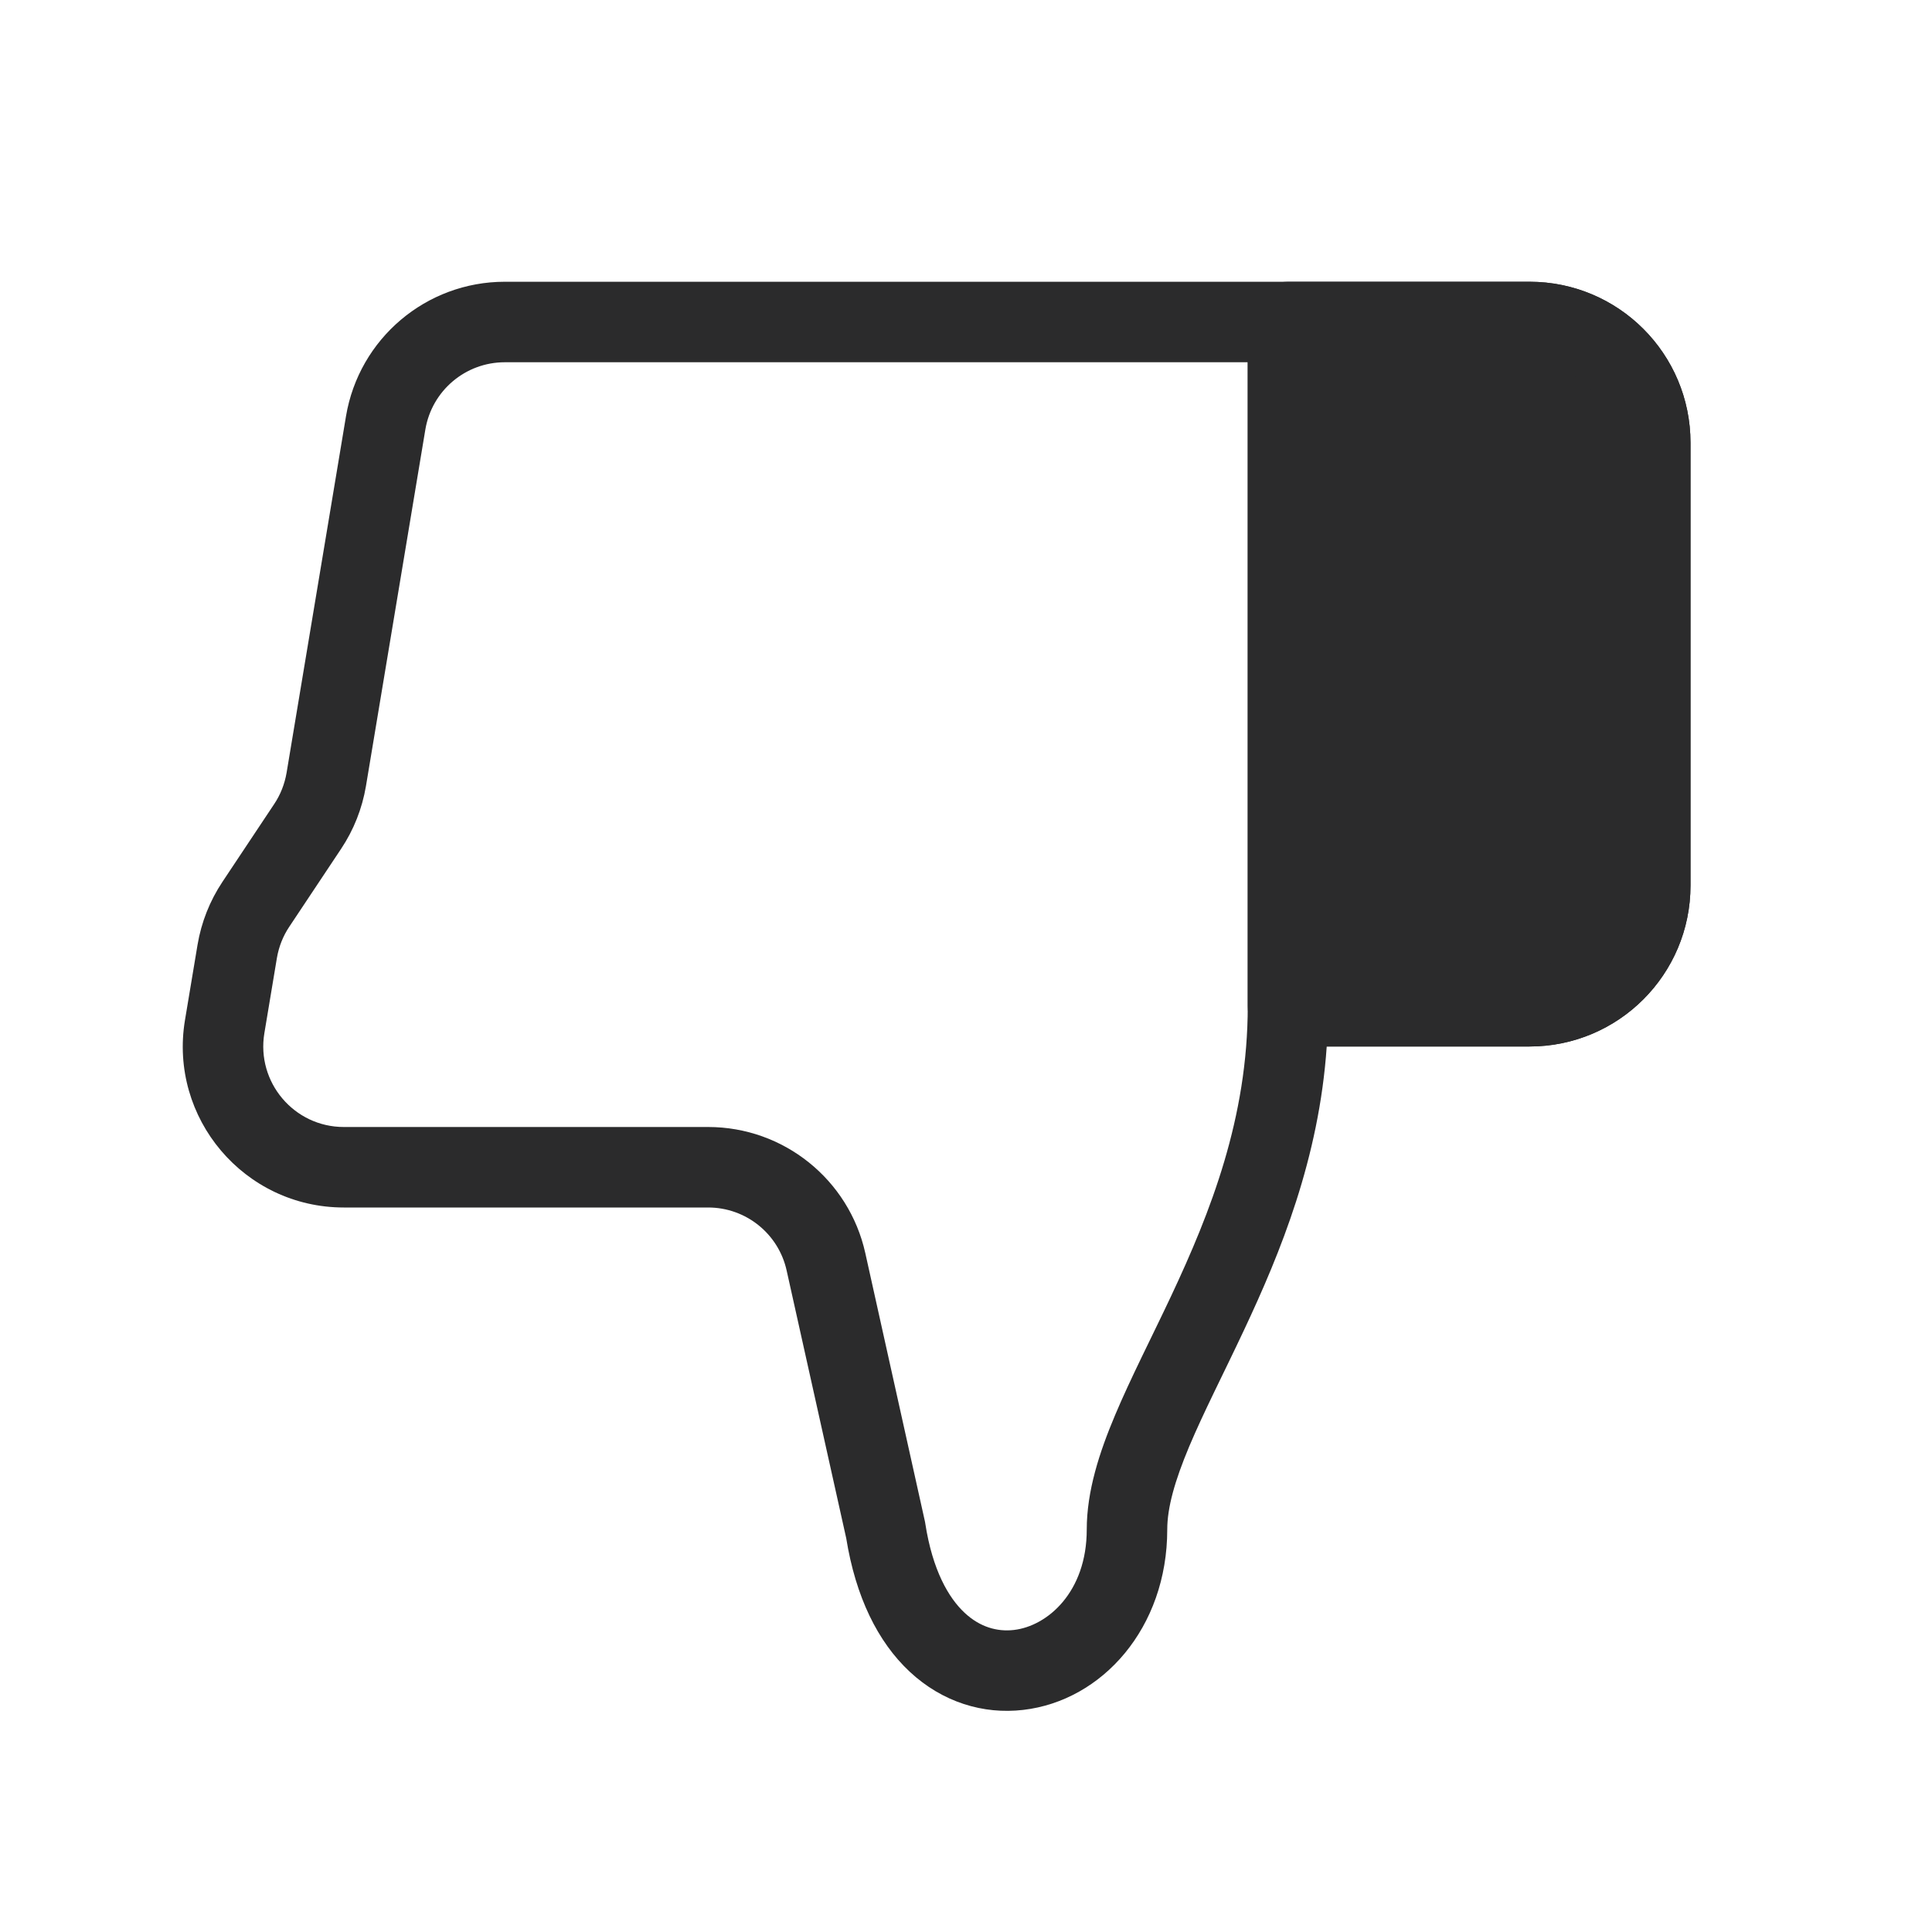
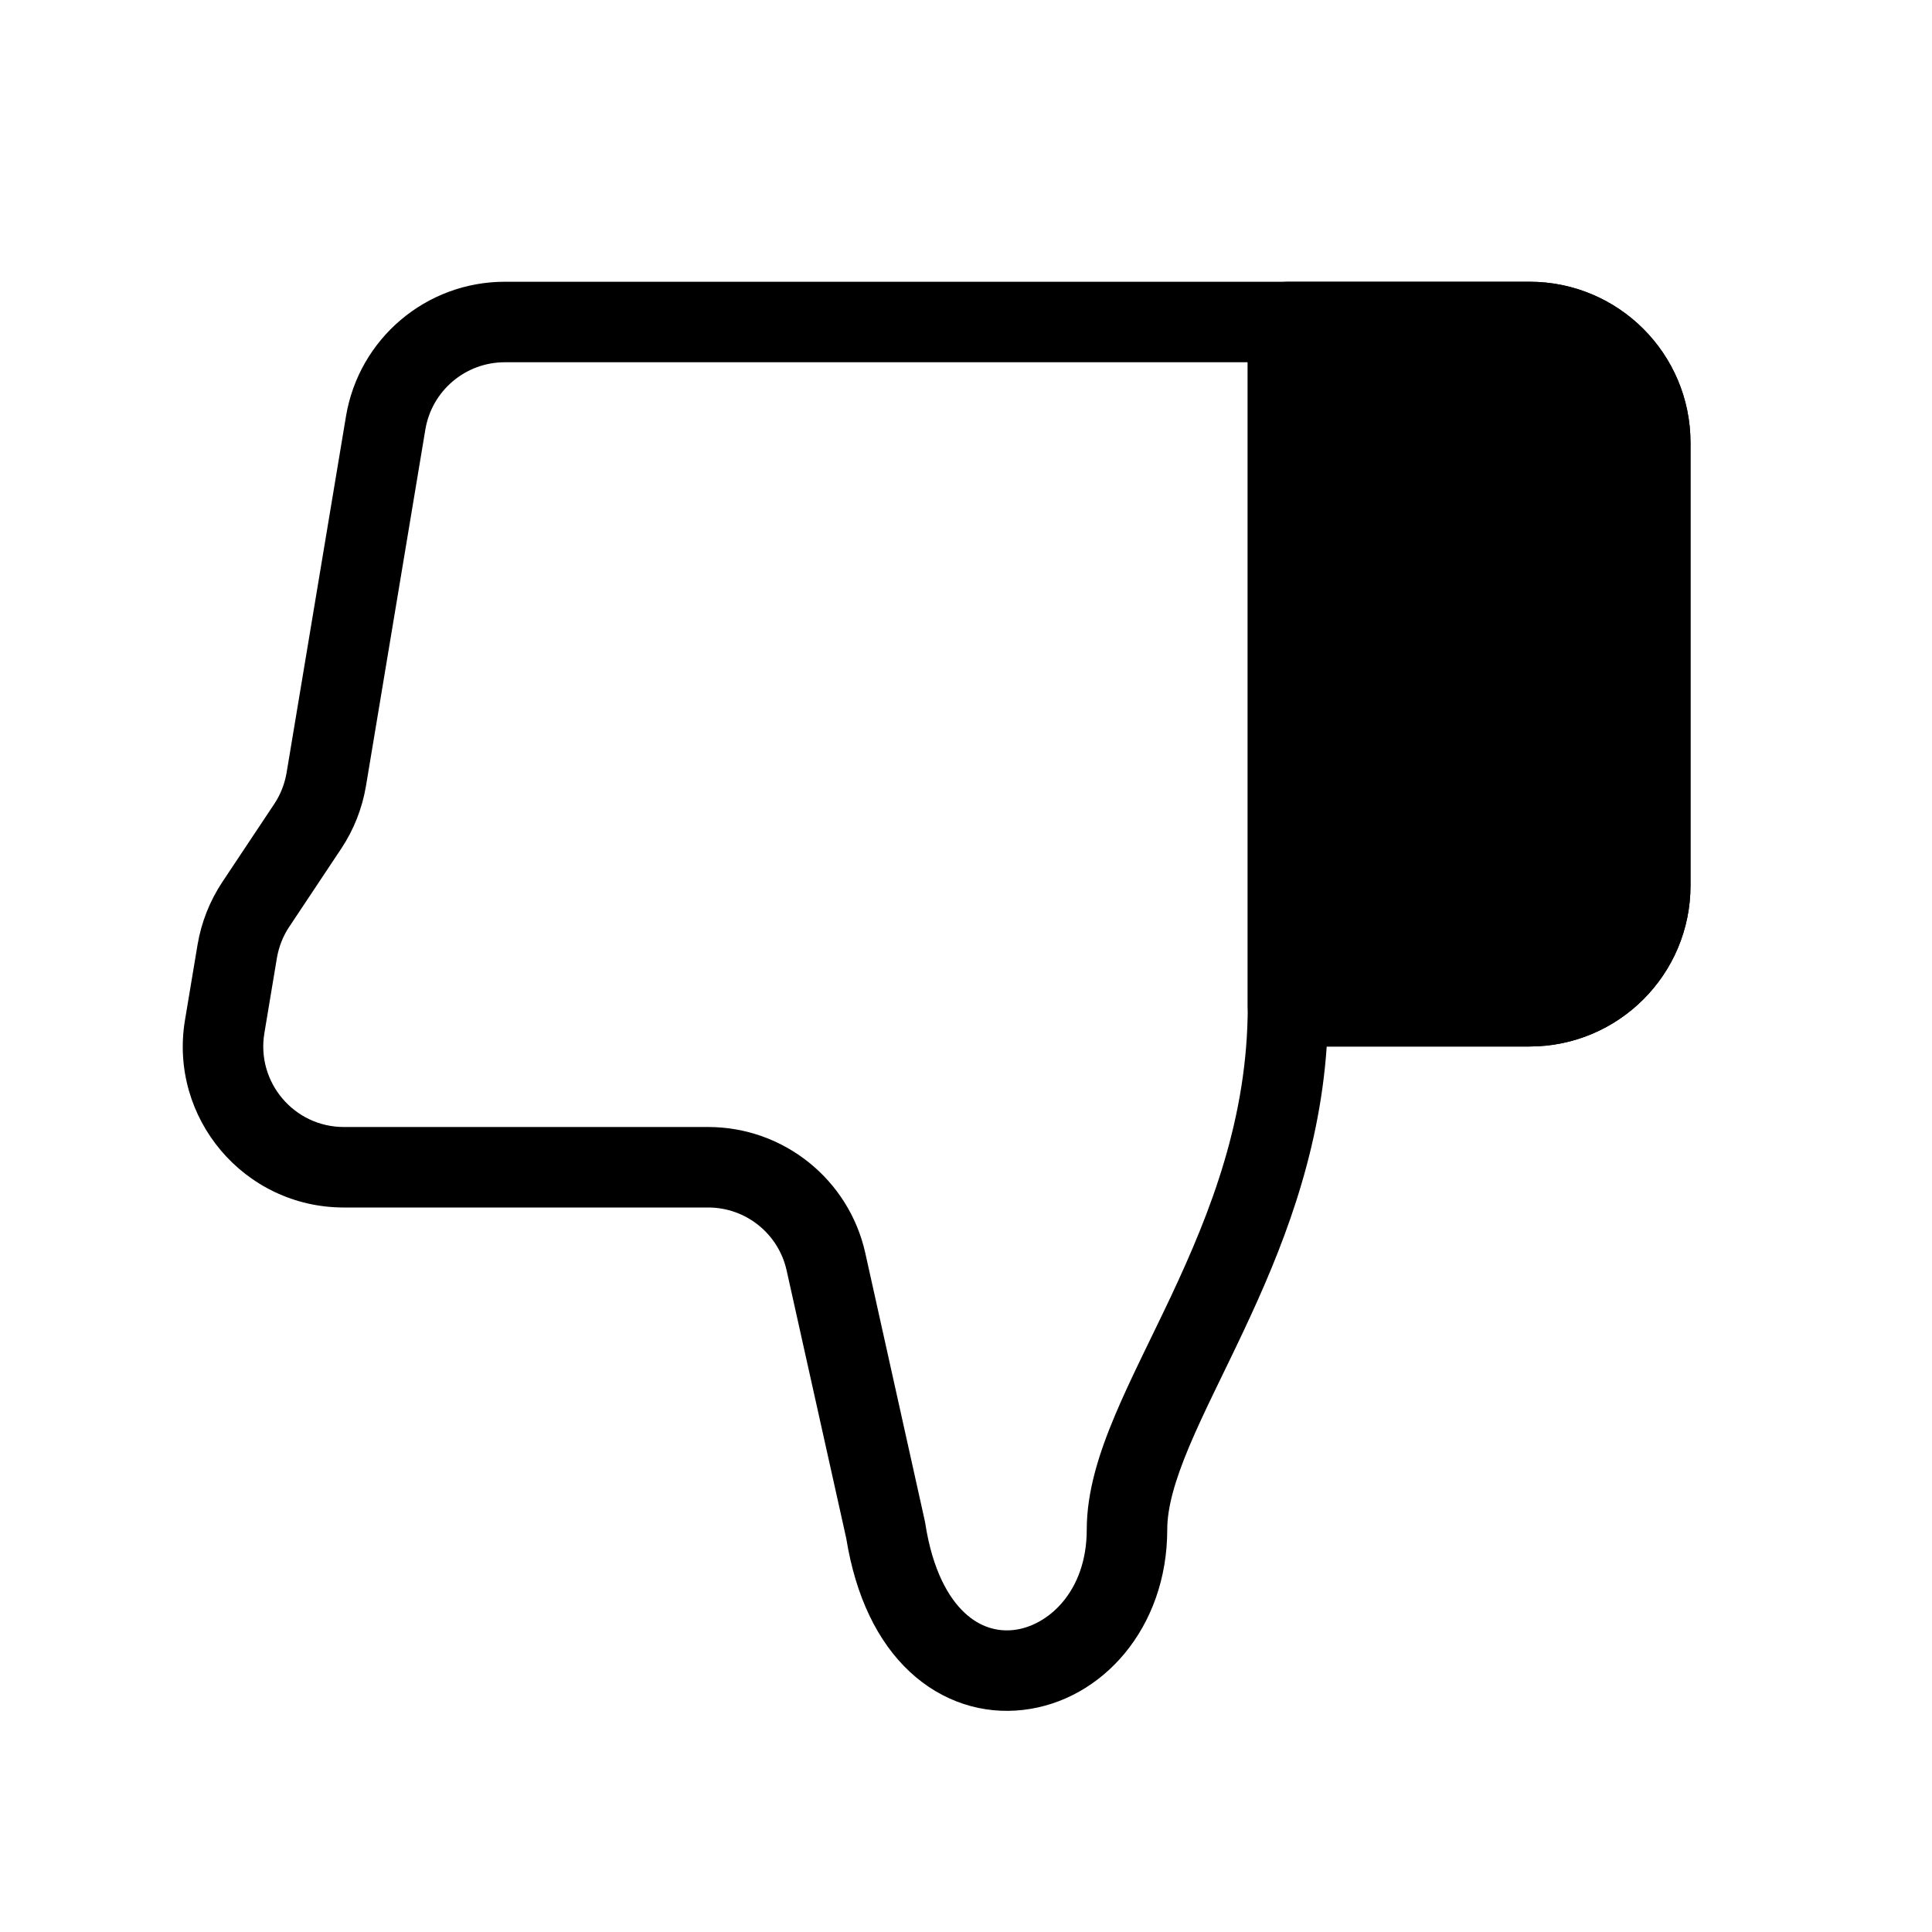
<svg xmlns="http://www.w3.org/2000/svg" width="24" height="24" viewBox="0 0 24 24" fill="none">
-   <path d="M16 4L16 12.5L19 12.5C19.828 12.5 20.5 11.828 20.5 11L20.5 5.5C20.5 4.672 19.828 4 19 4L16 4Z" fill="#2B2B2C" />
-   <path d="M16 13C15.724 13 15.5 12.776 15.5 12.5L15.5 4C15.5 3.724 15.724 3.5 16 3.5L19 3.5C20.105 3.5 21 4.395 21 5.5L21 11C21 12.105 20.105 13 19 13L16 13ZM20 5.5C20 4.948 19.552 4.5 19 4.5L16.5 4.5L16.5 12L19 12C19.552 12 20 11.552 20 11L20 5.5Z" fill="#2B2B2C" />
-   <path d="M12.711 21.241C12.217 21.299 11.708 21.147 11.3 20.766C10.902 20.394 10.629 19.834 10.512 19.108L9.772 15.783C9.671 15.326 9.266 15 8.797 15L4.271 15C3.035 15 2.095 13.89 2.298 12.671L2.454 11.736C2.501 11.457 2.606 11.191 2.763 10.955L3.405 9.99C3.484 9.873 3.536 9.739 3.56 9.6L4.298 5.171C4.459 4.207 5.293 3.5 6.271 3.5L19 3.5C20.105 3.5 21 4.396 21 5.5L21 11C21 12.105 20.105 13 19 13L16.481 13C16.386 14.391 15.907 15.559 15.452 16.526C15.191 17.081 14.956 17.534 14.773 17.968C14.593 18.397 14.5 18.728 14.5 19C14.5 20.221 13.693 21.127 12.711 21.241ZM20 5.5C20 4.948 19.552 4.5 19 4.5L16.5 4.5L16.5 12L19 12C19.552 12 20 11.552 20 11L20 5.5ZM13.5 19C13.5 18.523 13.657 18.041 13.852 17.579C14.044 17.122 14.31 16.606 14.548 16.1C15.039 15.055 15.5 13.887 15.5 12.5L15.5 4.5L6.271 4.5C5.782 4.5 5.365 4.853 5.284 5.335L4.546 9.765C4.499 10.044 4.394 10.31 4.237 10.545L3.595 11.51C3.516 11.627 3.464 11.76 3.44 11.899L3.284 12.835C3.183 13.444 3.653 14 4.271 14L8.797 14C9.734 14 10.546 14.652 10.749 15.566L11.488 18.892C11.491 18.902 11.492 18.913 11.494 18.924C11.584 19.508 11.785 19.85 11.982 20.034C12.174 20.214 12.39 20.272 12.595 20.248C13.011 20.2 13.5 19.779 13.5 19Z" fill="#2B2B2C" />
+   <path d="M16 4L16 12.5L19 12.5C19.828 12.5 20.5 11.828 20.5 11L20.5 5.5C20.5 4.672 19.828 4 19 4L16 4Z" fill="currentColor" />
+   <path d="M16 13C15.724 13 15.5 12.776 15.5 12.5L15.5 4C15.5 3.724 15.724 3.5 16 3.5L19 3.5C20.105 3.5 21 4.395 21 5.5L21 11C21 12.105 20.105 13 19 13L16 13ZM20 5.5C20 4.948 19.552 4.5 19 4.5L16.5 4.5L16.5 12L19 12C19.552 12 20 11.552 20 11L20 5.5Z" fill="currentColor" />
+   <path d="M12.711 21.241C12.217 21.299 11.708 21.147 11.3 20.766C10.902 20.394 10.629 19.834 10.512 19.108L9.772 15.783C9.671 15.326 9.266 15 8.797 15L4.271 15C3.035 15 2.095 13.89 2.298 12.671L2.454 11.736C2.501 11.457 2.606 11.191 2.763 10.955L3.405 9.99C3.484 9.873 3.536 9.739 3.56 9.6L4.298 5.171C4.459 4.207 5.293 3.5 6.271 3.5L19 3.5C20.105 3.5 21 4.396 21 5.5L21 11C21 12.105 20.105 13 19 13L16.481 13C16.386 14.391 15.907 15.559 15.452 16.526C15.191 17.081 14.956 17.534 14.773 17.968C14.593 18.397 14.5 18.728 14.5 19C14.5 20.221 13.693 21.127 12.711 21.241ZM20 5.5C20 4.948 19.552 4.5 19 4.5L16.5 4.5L16.5 12L19 12C19.552 12 20 11.552 20 11L20 5.5ZM13.5 19C13.5 18.523 13.657 18.041 13.852 17.579C14.044 17.122 14.31 16.606 14.548 16.1C15.039 15.055 15.5 13.887 15.5 12.5L15.5 4.5L6.271 4.5C5.782 4.5 5.365 4.853 5.284 5.335L4.546 9.765C4.499 10.044 4.394 10.31 4.237 10.545L3.595 11.51C3.516 11.627 3.464 11.76 3.44 11.899L3.284 12.835C3.183 13.444 3.653 14 4.271 14L8.797 14C9.734 14 10.546 14.652 10.749 15.566L11.488 18.892C11.491 18.902 11.492 18.913 11.494 18.924C11.584 19.508 11.785 19.85 11.982 20.034C12.174 20.214 12.39 20.272 12.595 20.248C13.011 20.2 13.5 19.779 13.5 19Z" fill="currentColor" />
</svg>
